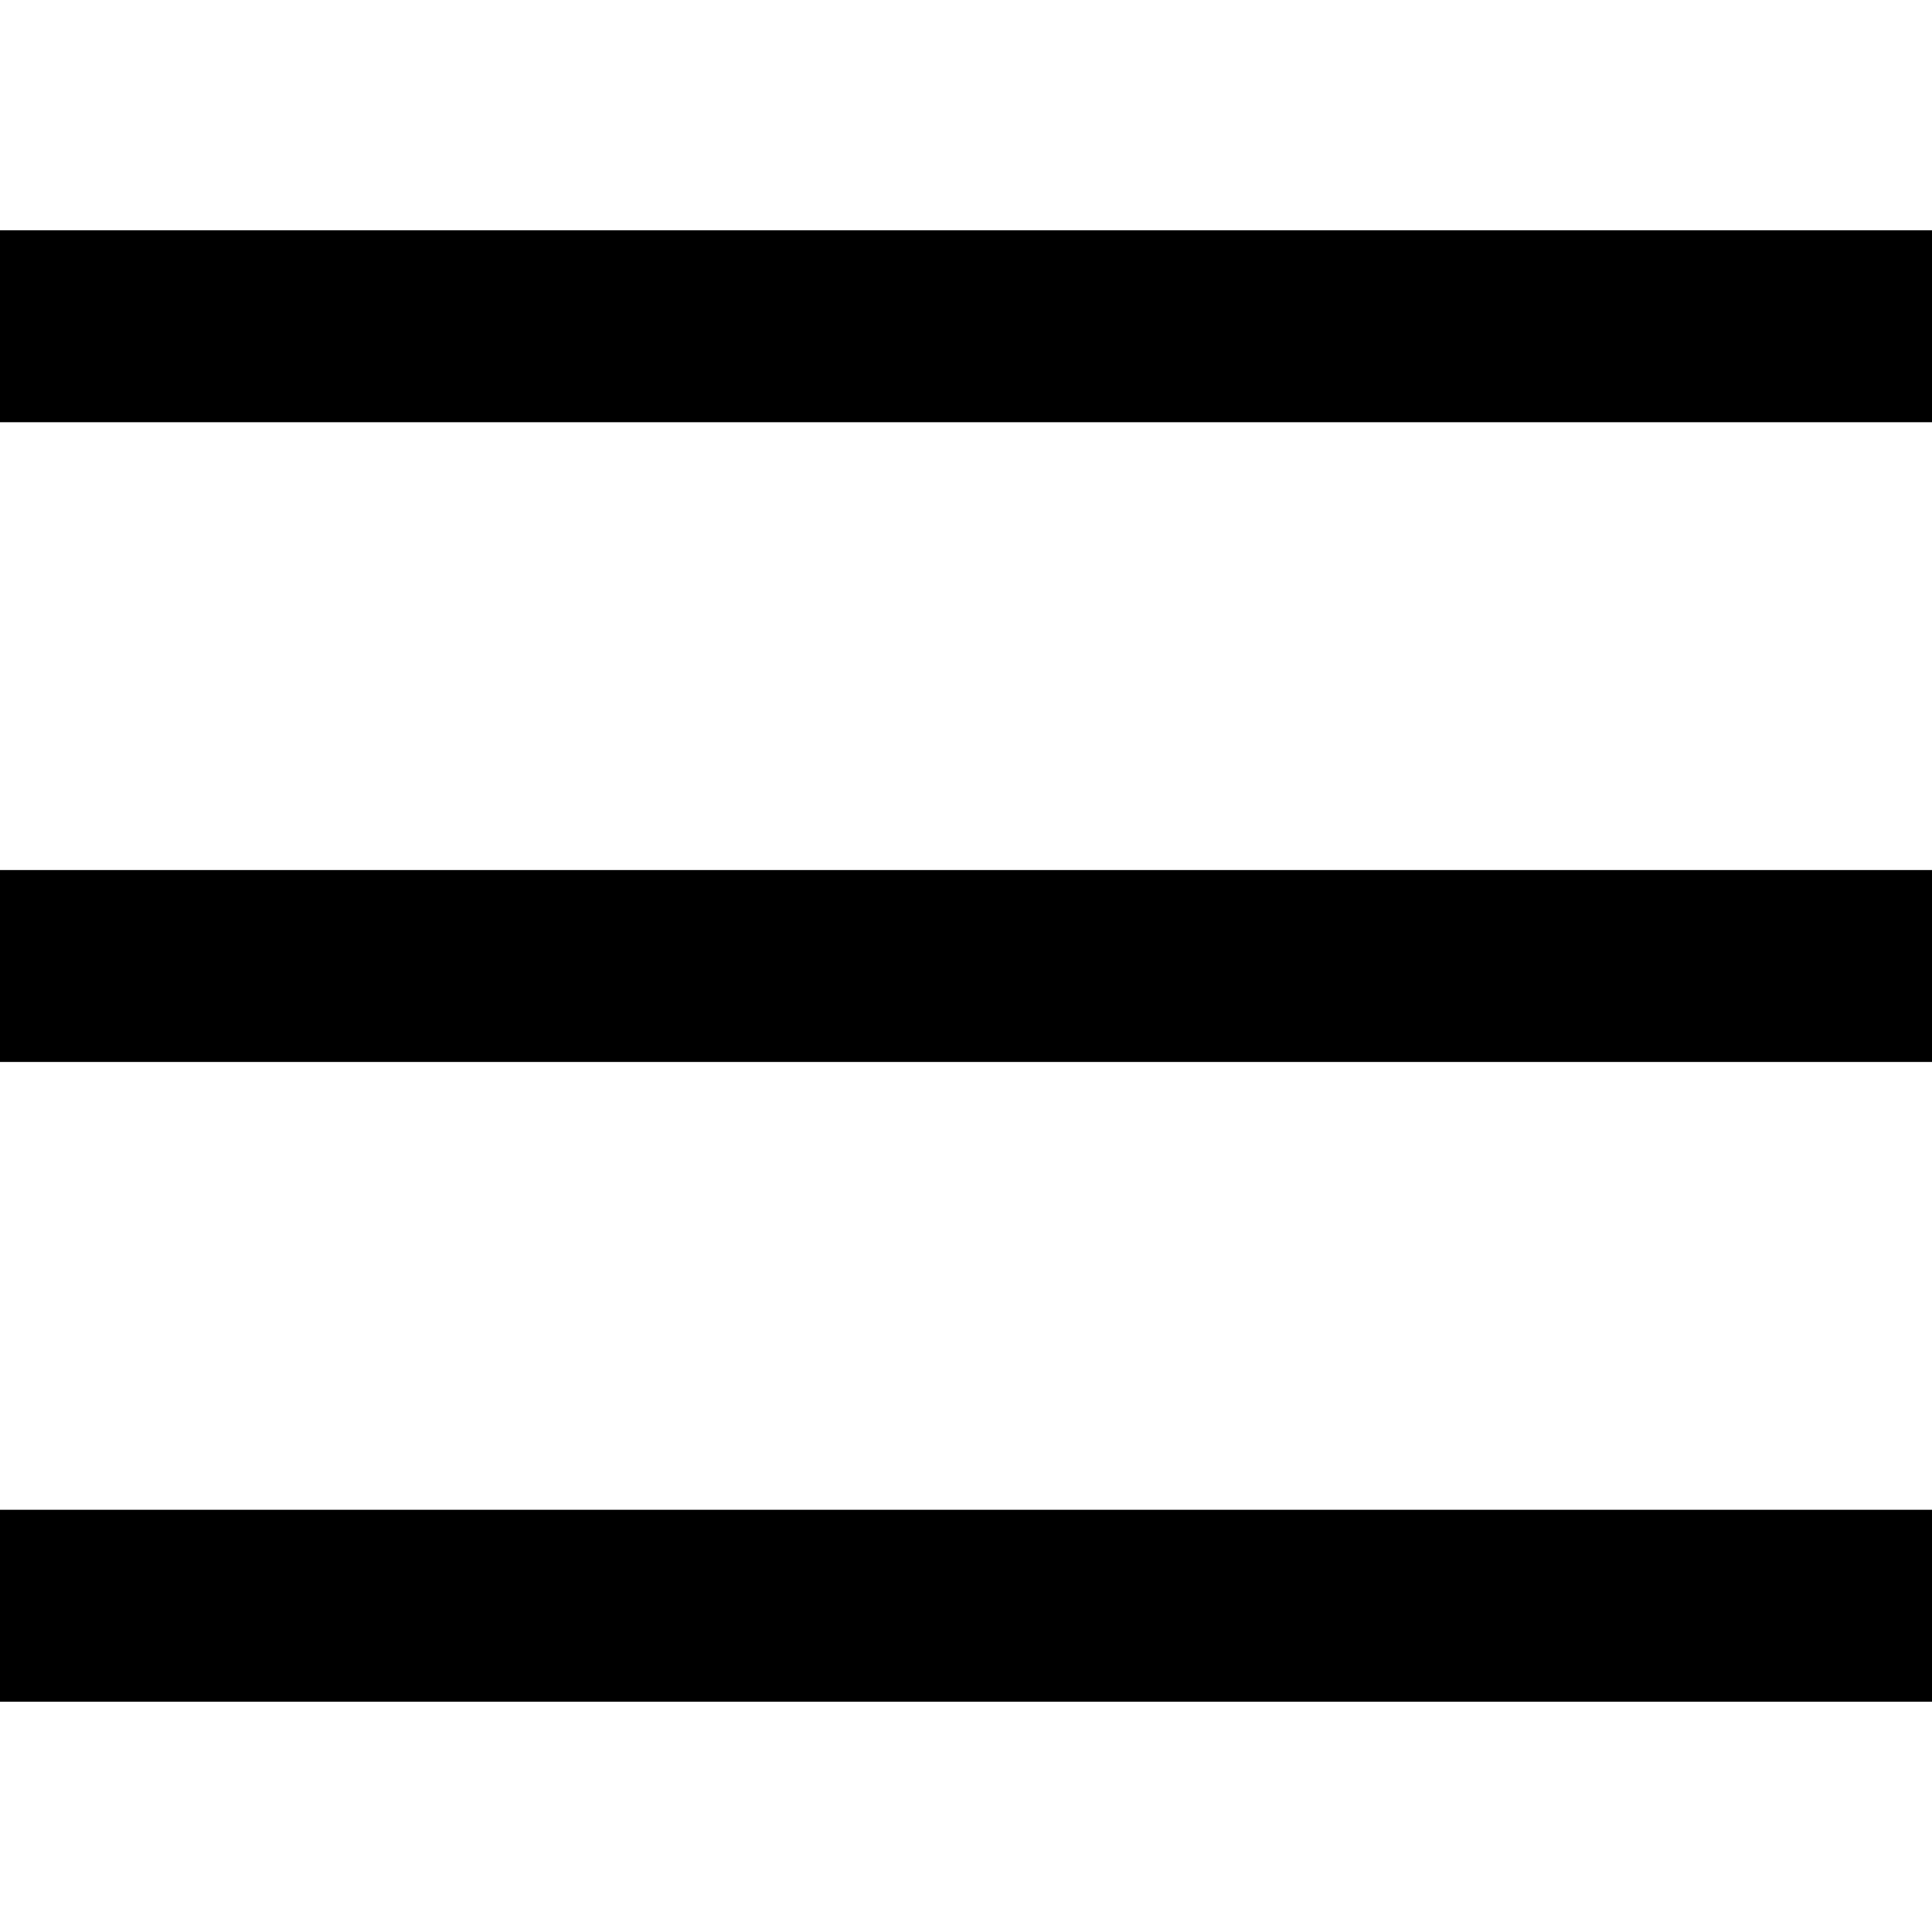
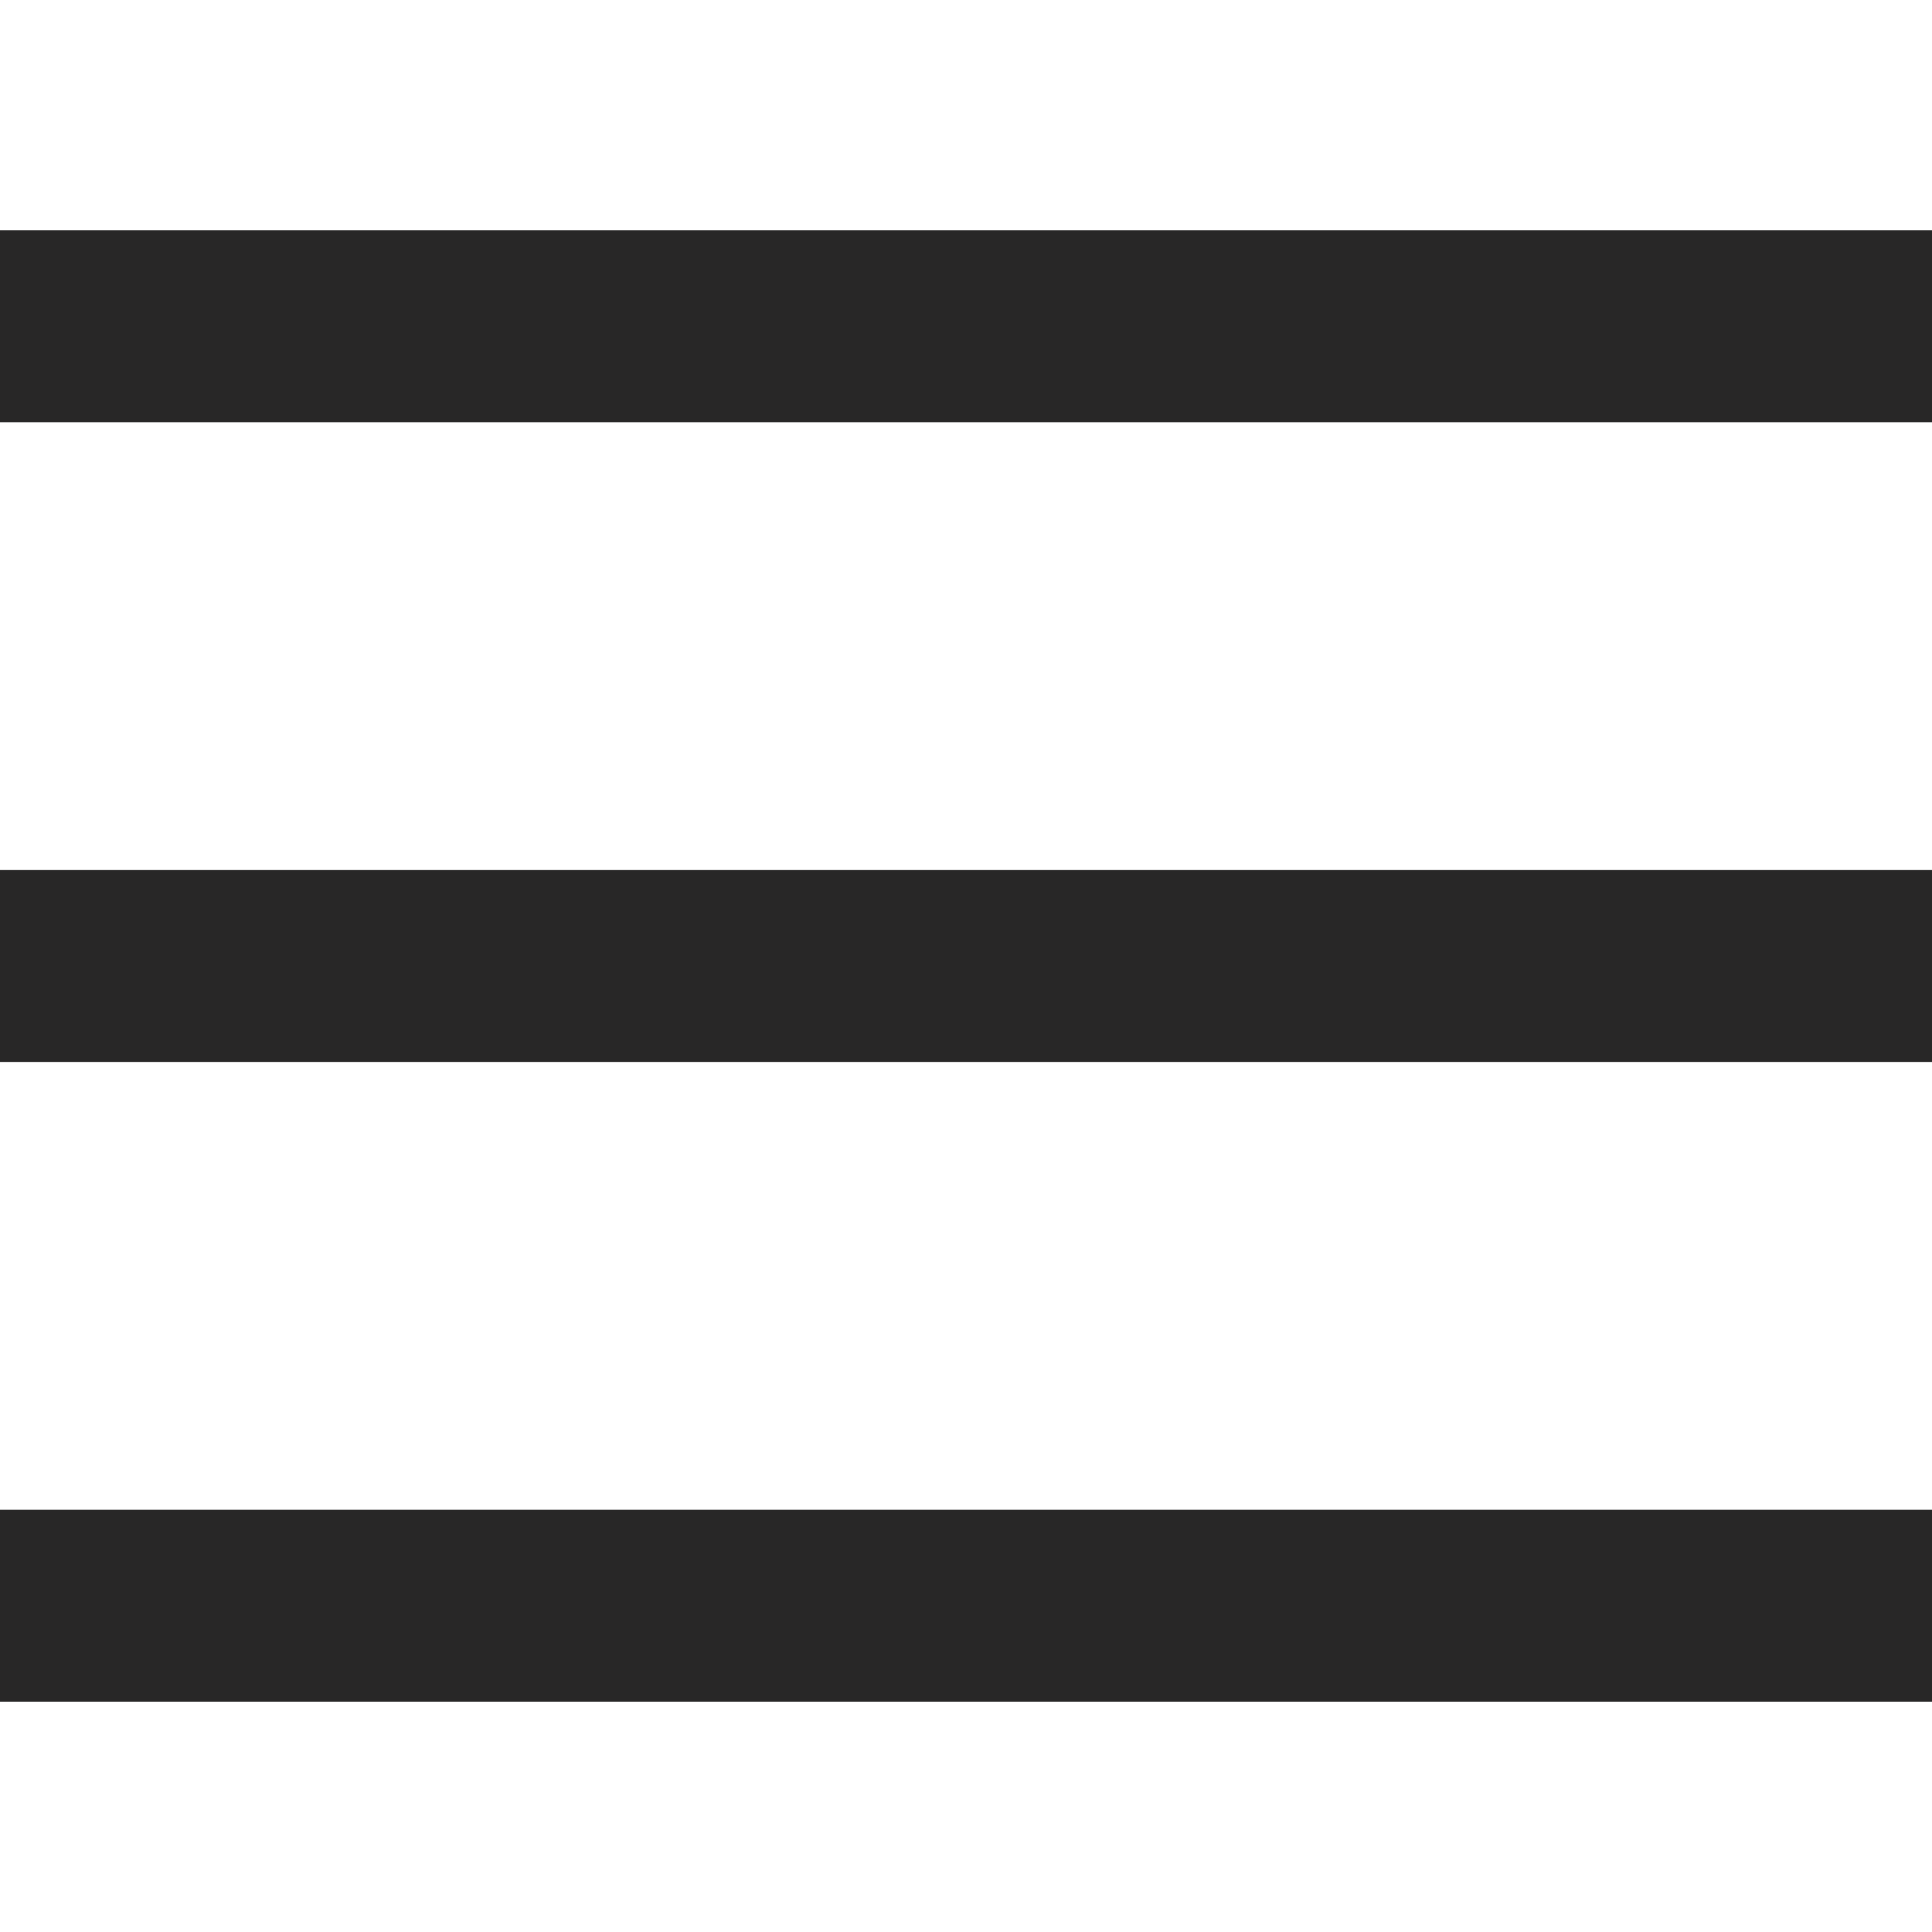
- <svg xmlns="http://www.w3.org/2000/svg" fill="black" version="1.1" id="svg-a760" x="0px" y="0px" viewBox="0 0 302 302" style="enable-background:new 0 0 302 302;" xml:space="preserve" class="u-svg-content">
+ <svg xmlns="http://www.w3.org/2000/svg" fill="#282727" version="1.1" id="svg-a760" x="0px" y="0px" viewBox="0 0 302 302" style="enable-background:new 0 0 302 302;" xml:space="preserve" class="u-svg-content">
  <g>
    <rect y="36" width="302" height="30" />
    <rect y="236" width="302" height="30" />
    <rect y="136" width="302" height="30" />
  </g>
</svg>
